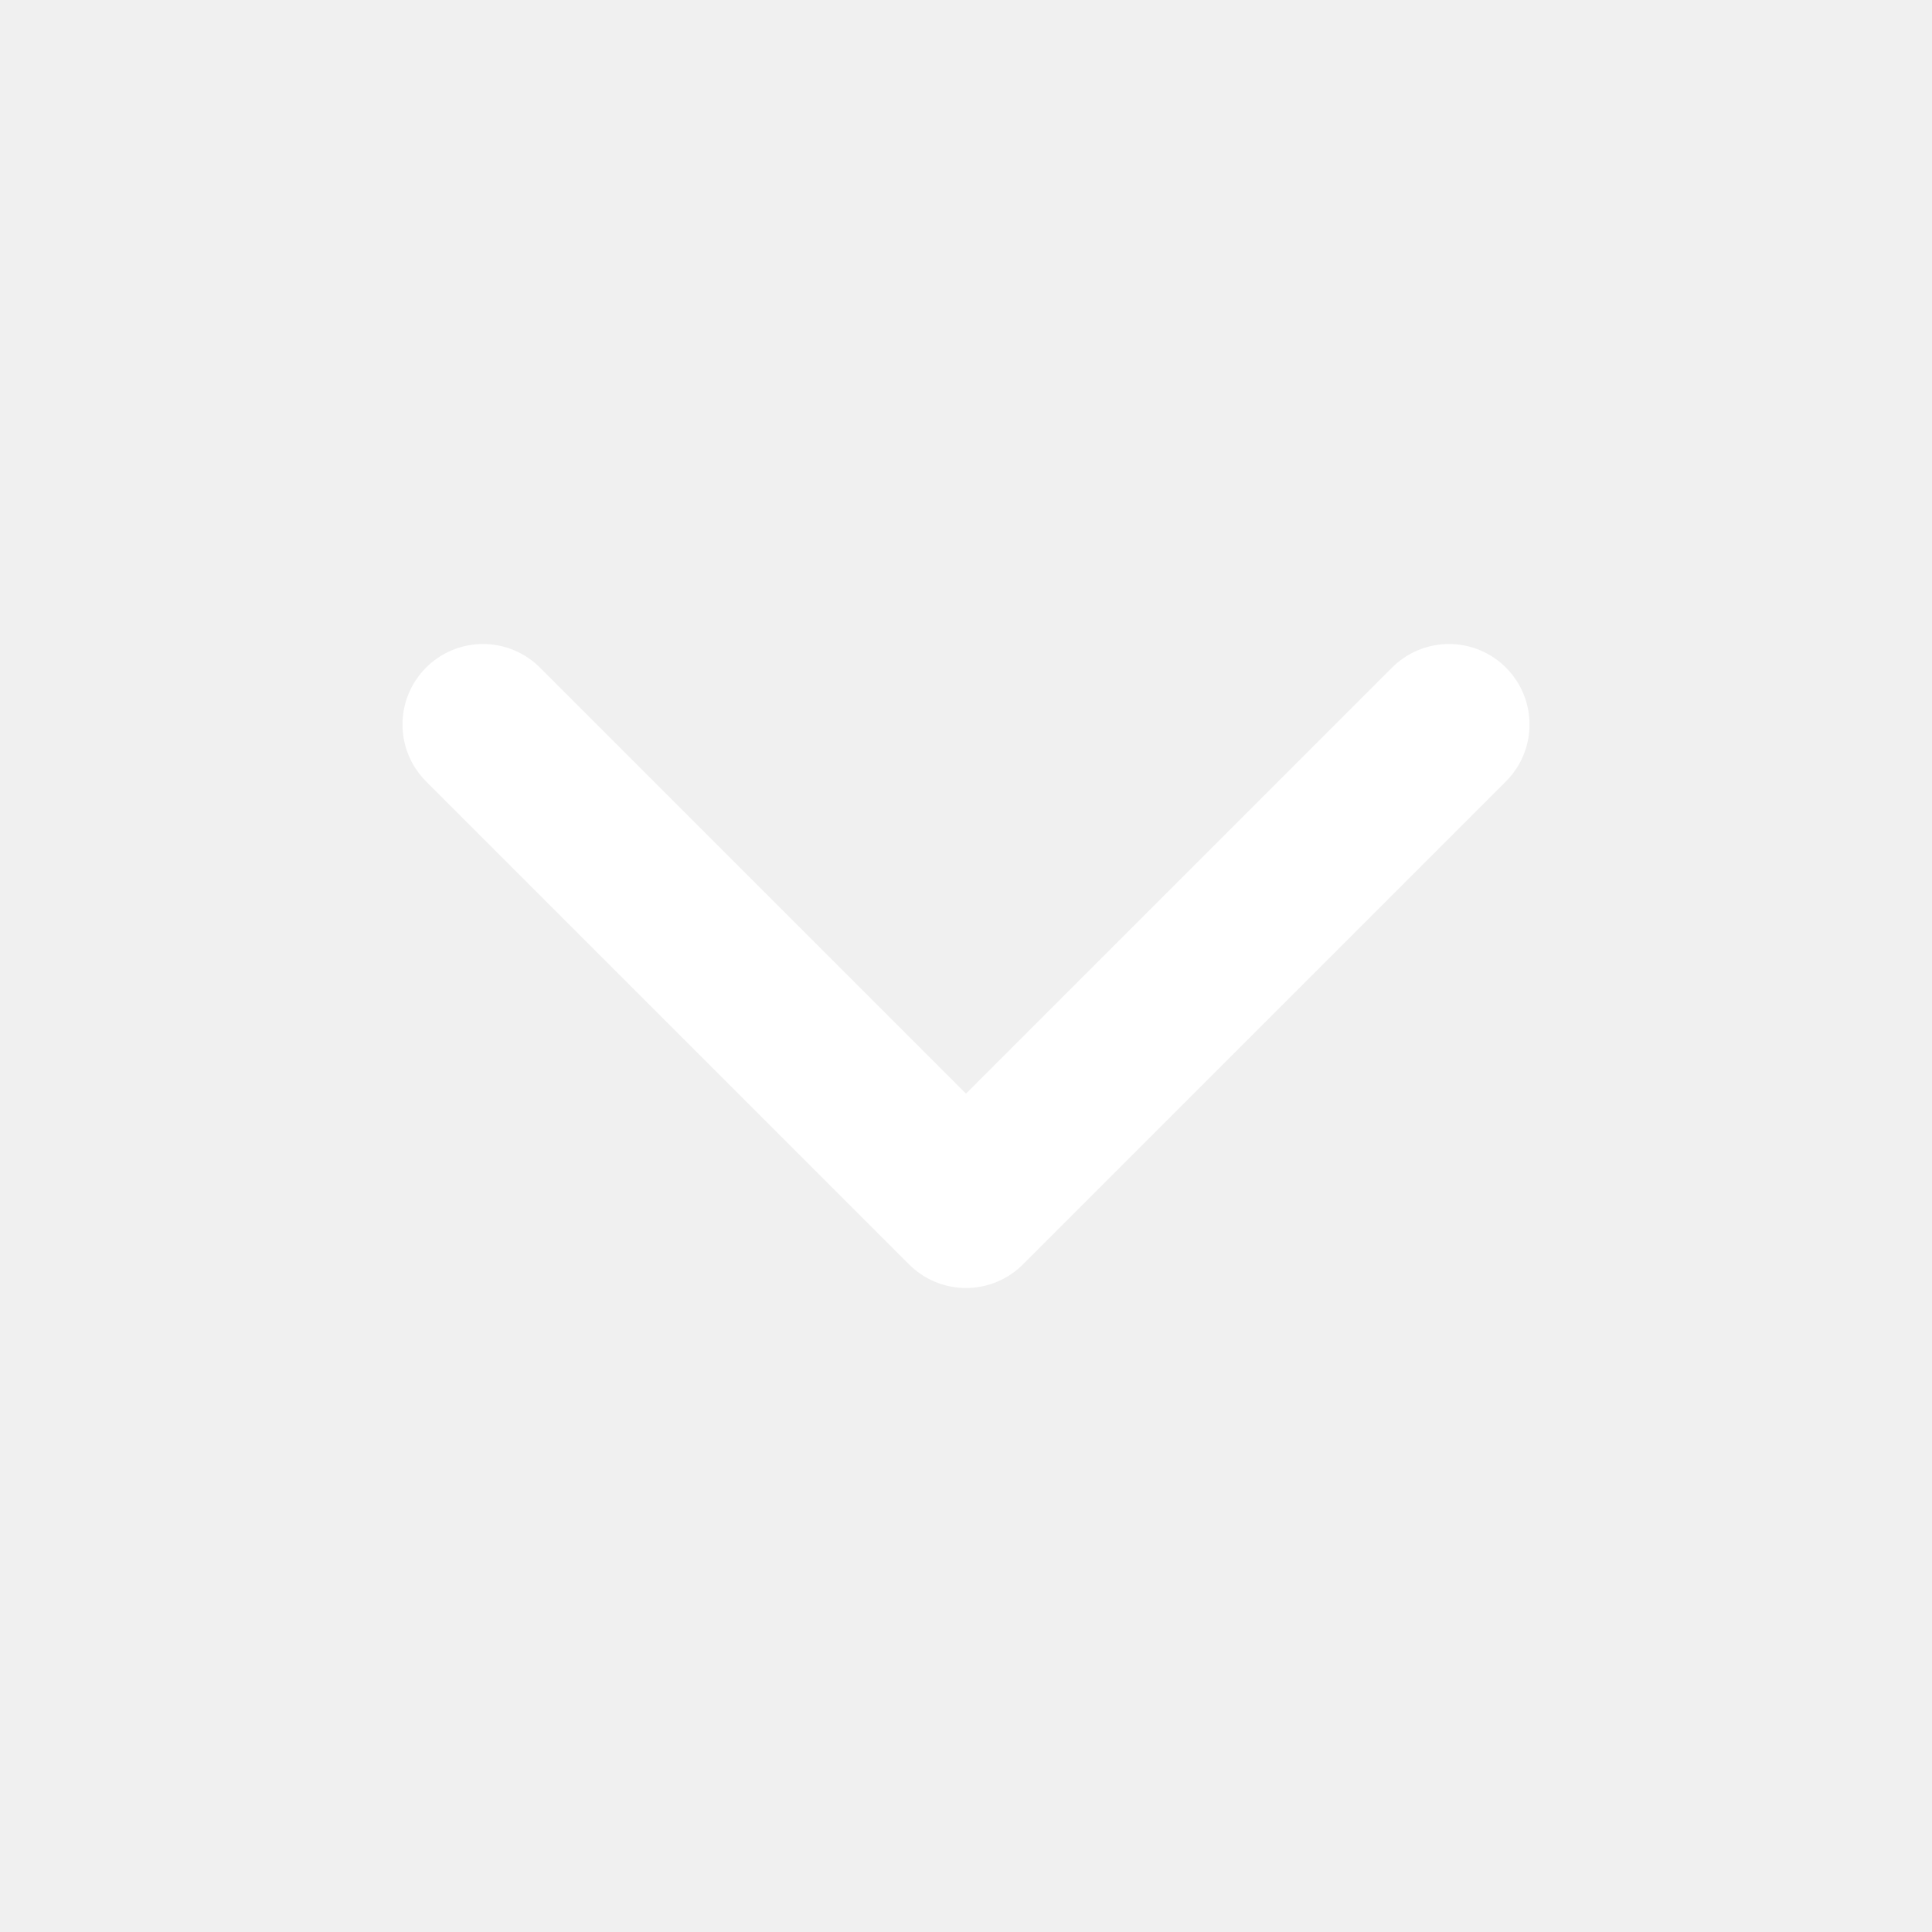
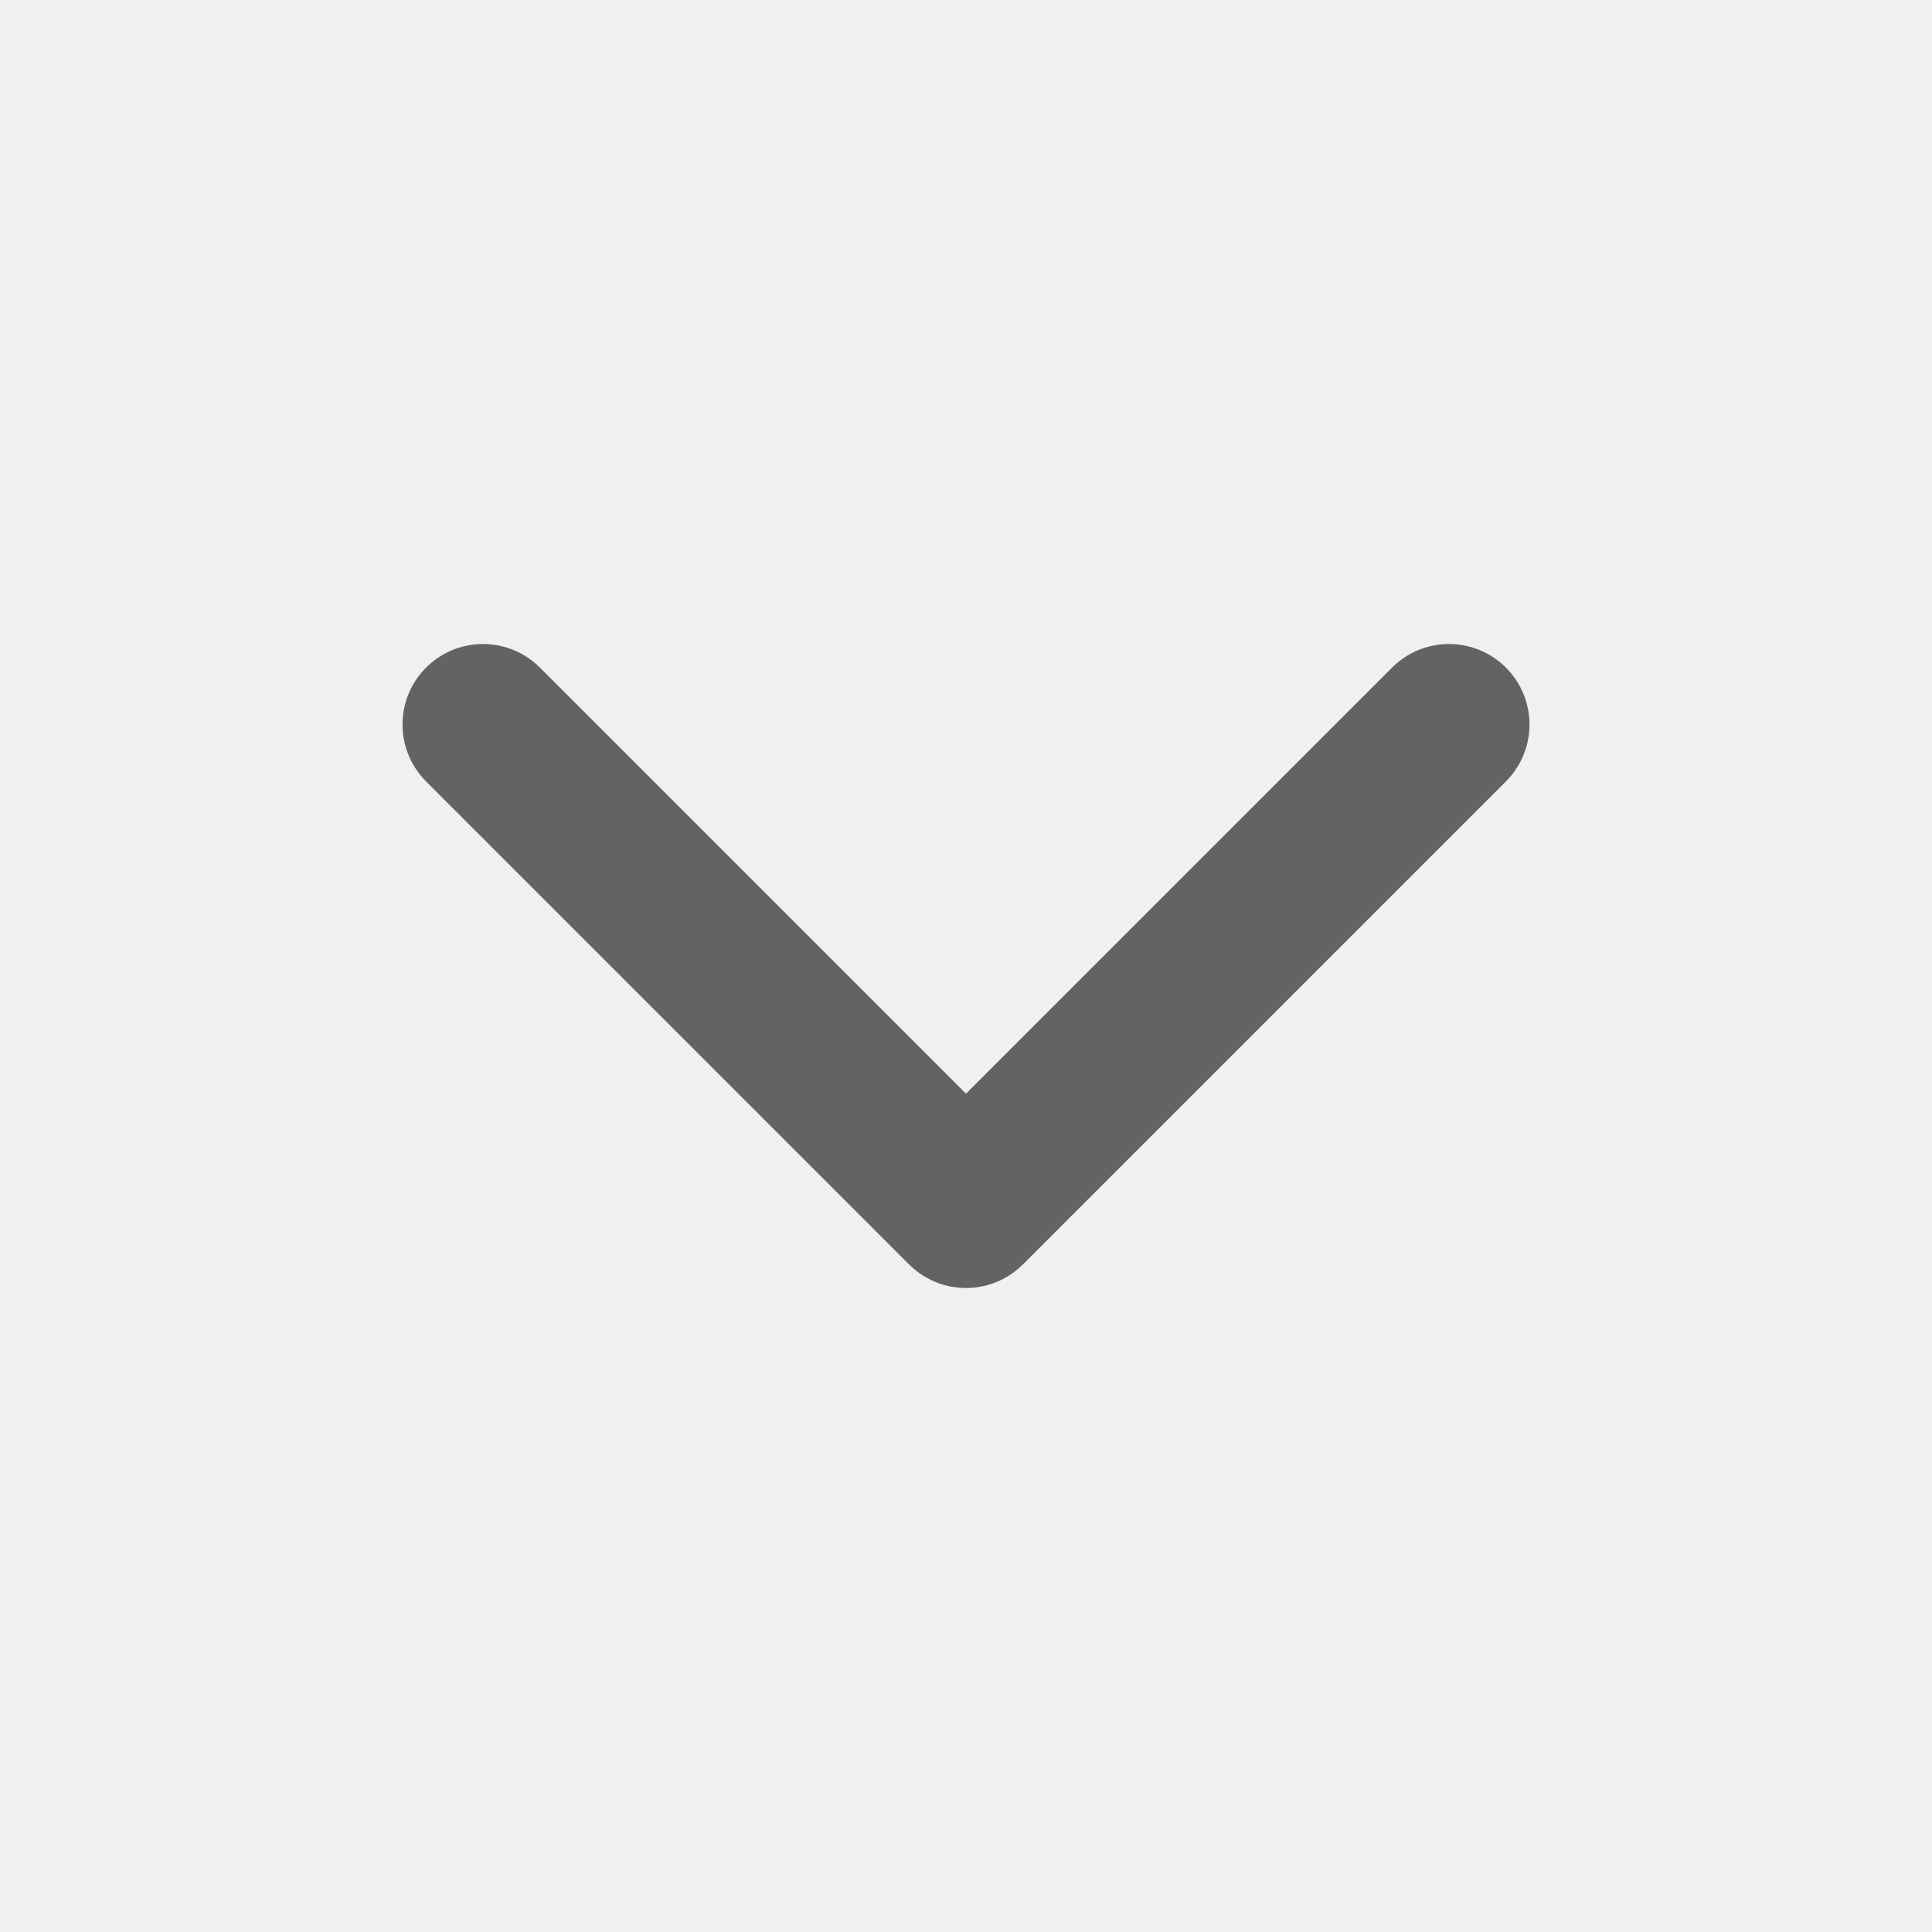
- <svg xmlns="http://www.w3.org/2000/svg" width="24" height="24" viewBox="0 0 24 24" fill="none" stroke="#ffffff" stroke-width="2" stroke-linecap="round" stroke-linejoin="round" class="lucide lucide-chevron-down-icon lucide-chevron-down">
+ <svg xmlns="http://www.w3.org/2000/svg" width="24" height="24" viewBox="0 0 24 24" fill="none" stroke="#636363" stroke-width="2" stroke-linecap="round" stroke-linejoin="round" class="lucide lucide-chevron-down-icon lucide-chevron-down">
  <path d="m6 9 6 6 6-6" />
</svg>
